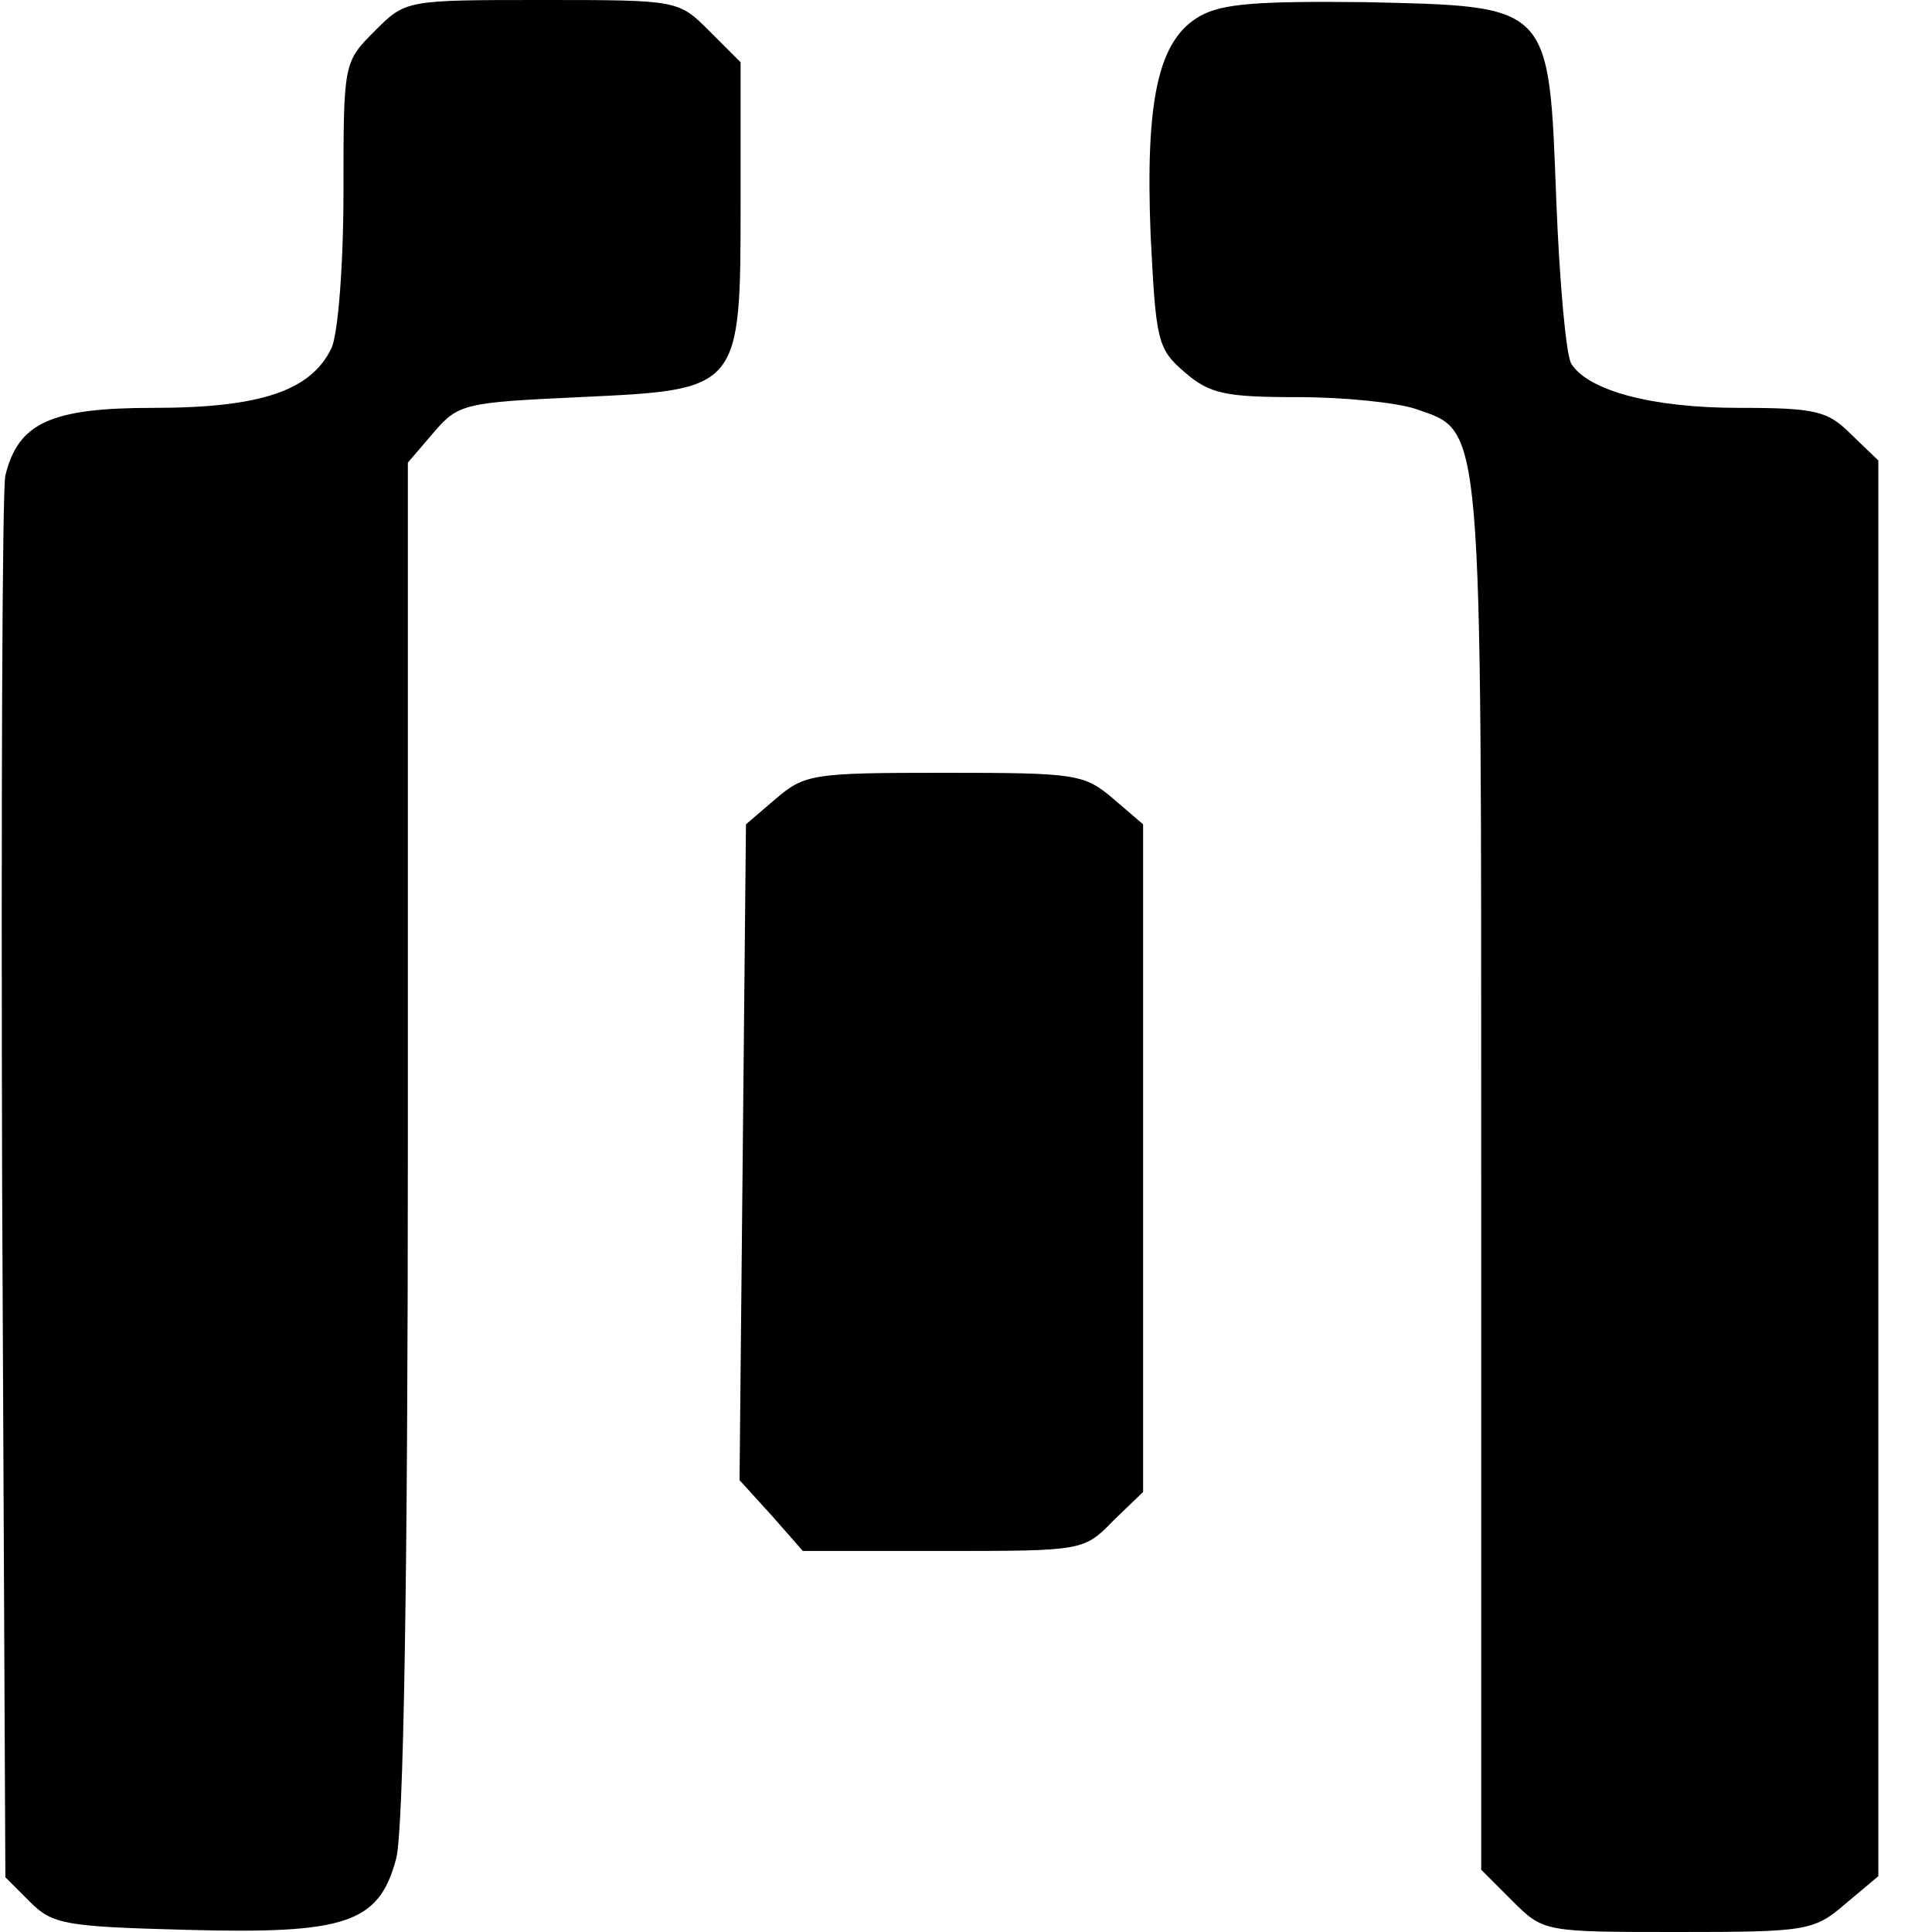
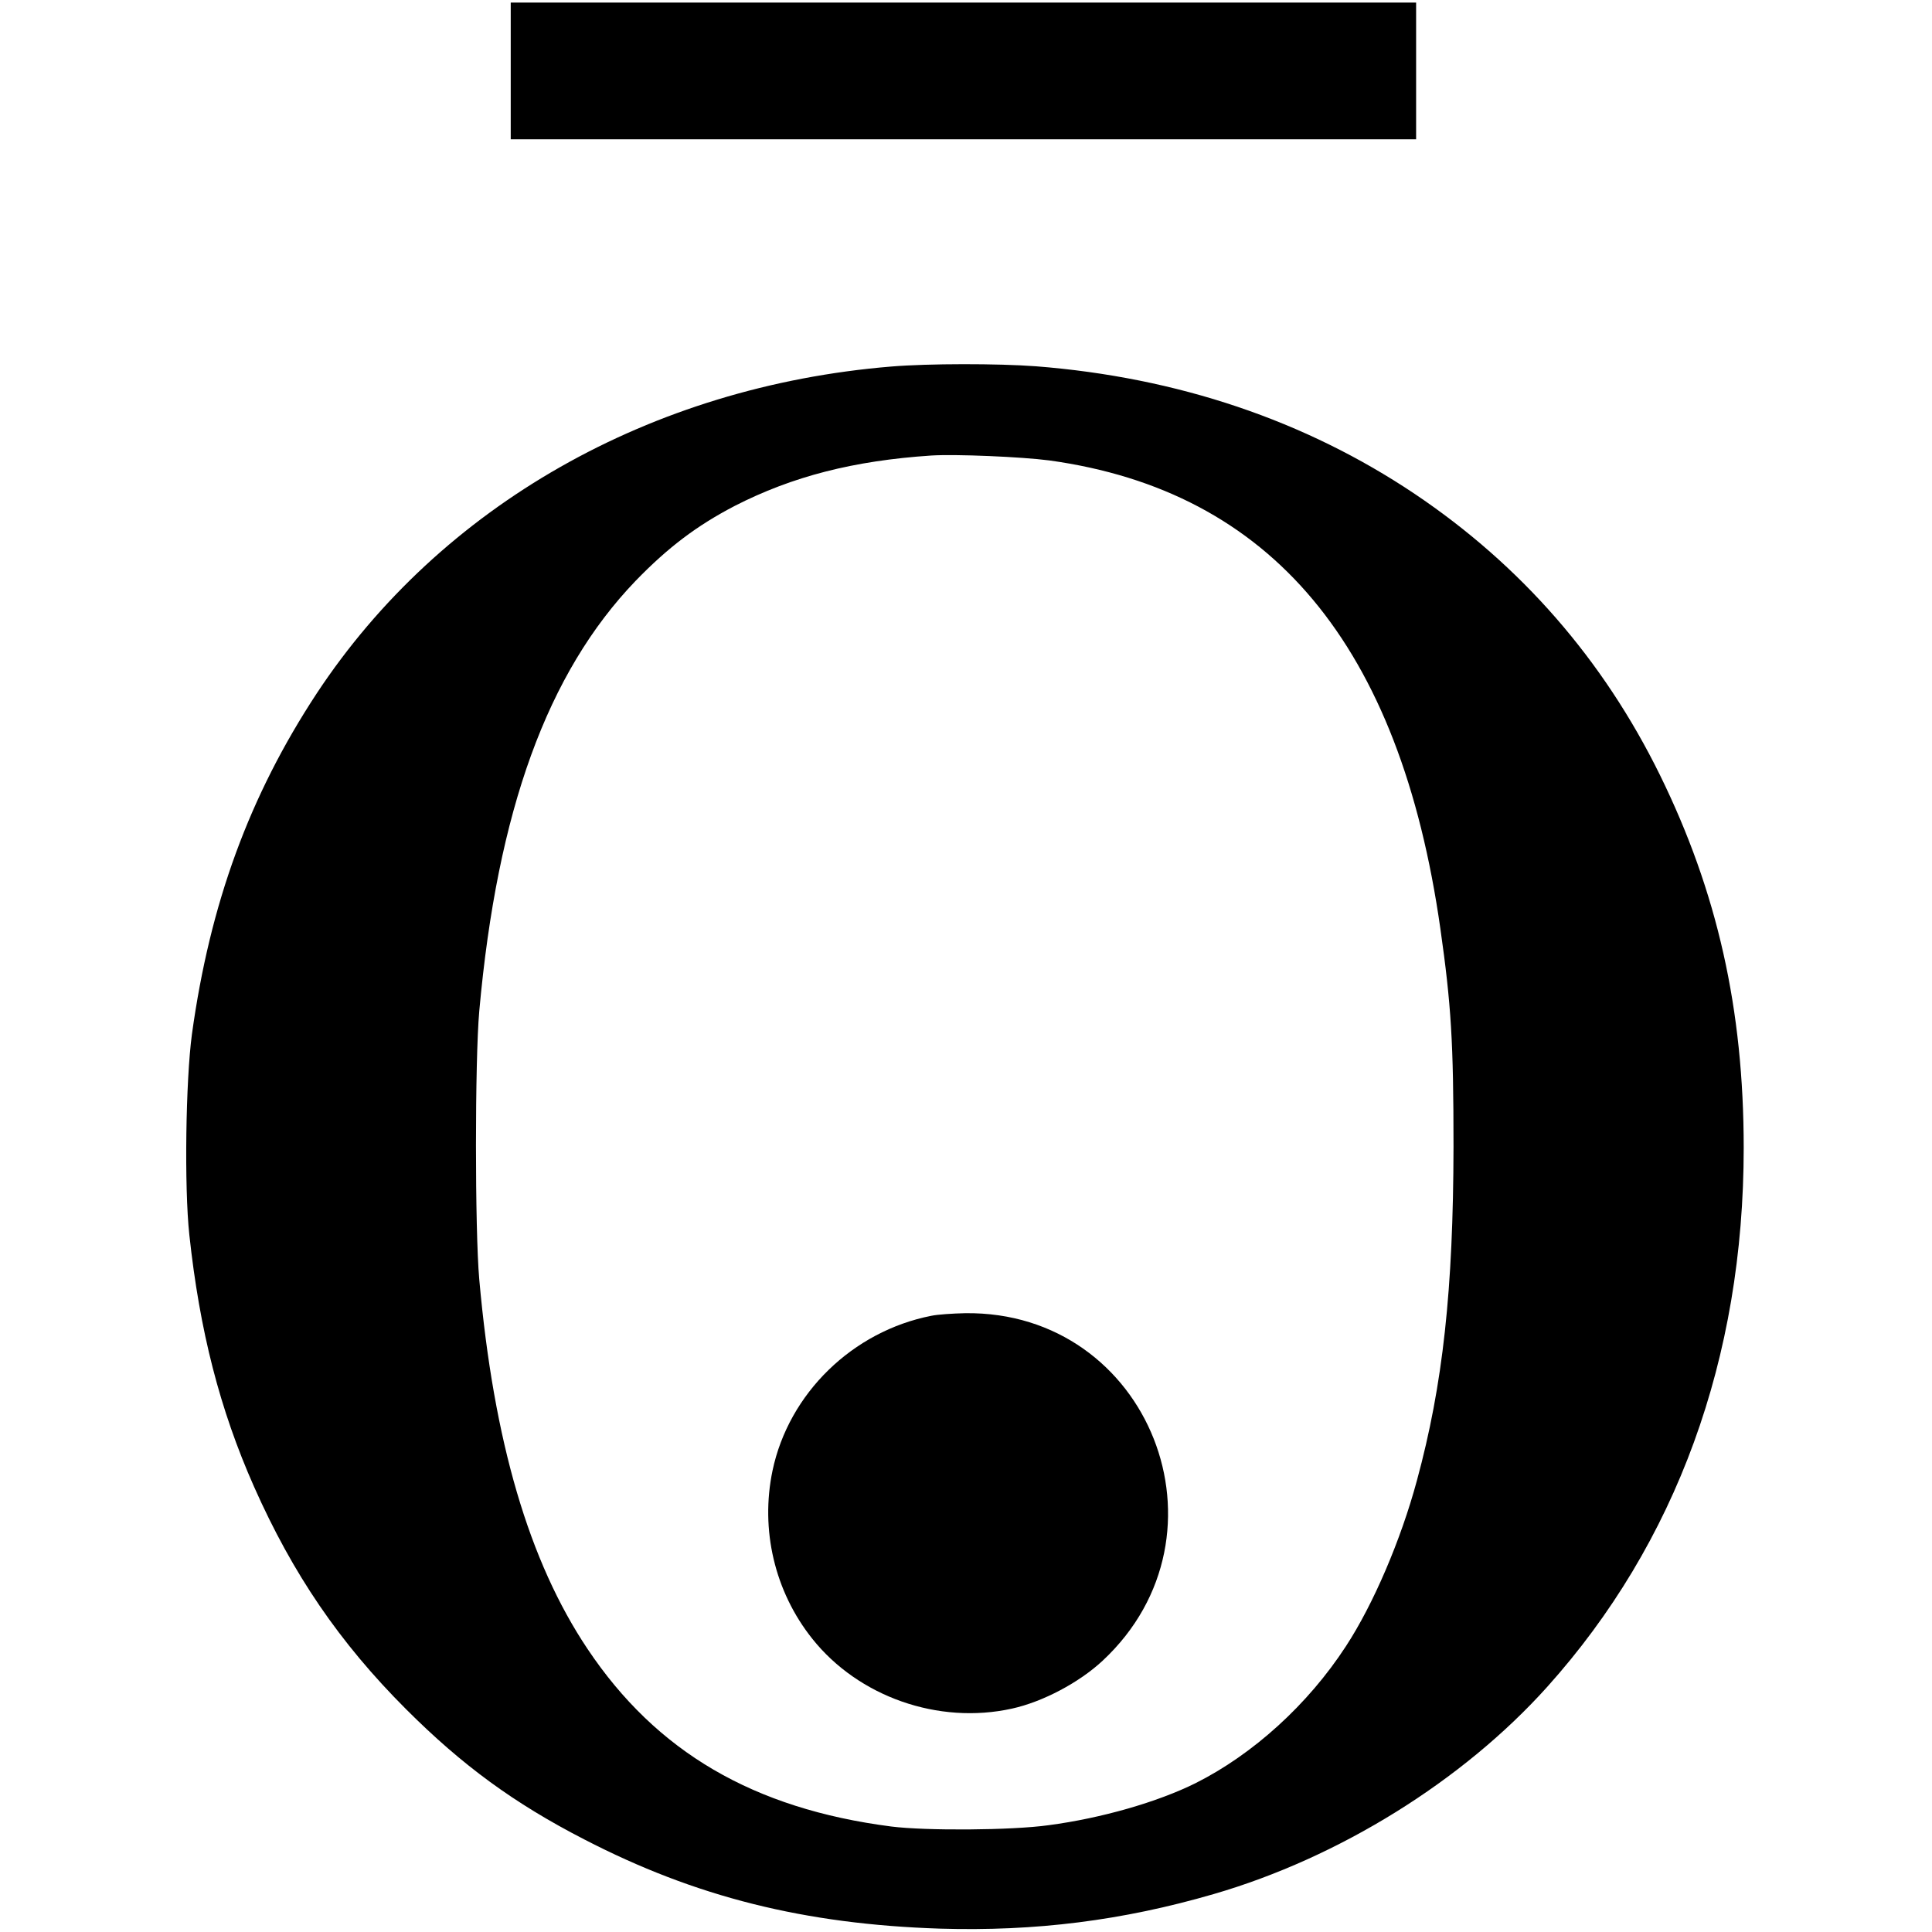
- <svg xmlns="http://www.w3.org/2000/svg" version="1.0" viewBox="0 0 180 180">
-   <path d="M34.9 2.9c-2.9 2.9-2.9 3-2.9 15 0 6.8-.5 13.1-1.1 14.5-1.9 4-6.6 5.6-16.6 5.6C4.7 38 1.7 39.4.5 44.3.2 45.5.1 75.4.2 110.7l.3 64.2 2.3 2.3c2.1 2.1 3.3 2.3 14.6 2.6 14.8.4 17.9-.6 19.5-6.6.7-2.4 1.1-26.2 1.1-66.9V43.1l2.4-2.8c2.3-2.7 2.9-2.8 13.6-3.3 15-.7 15-.6 15-18.2v-13l-2.9-2.9C63.2 0 63.2 0 50.5 0S37.8 0 34.9 2.9zm76.9-1.4c-3.9 2.2-5.1 7.8-4.6 20.4.5 9.8.6 10.6 3.2 12.8 2.3 2 3.8 2.3 10.5 2.3 4.3 0 9.2.5 11 1.1 6.3 2.2 6.1.3 6.1 71.4v64.7l2.9 2.9c2.9 2.9 3 2.9 15.4 2.9 12 0 12.7-.1 15.6-2.6l3.1-2.6V42.9l-2.5-2.4c-2.2-2.2-3.2-2.5-10.5-2.5-8.1 0-14-1.6-15.6-4.1-.5-.8-1.1-7.6-1.4-15.1C144.3.3 144.6.6 127.2.2c-9.8-.1-13.3.1-15.4 1.3zM72.3 74.4l-2.8 2.4-.3 30.6-.3 30.5 3 3.3 2.9 3.3h13.1c12.9 0 13.1 0 15.8-2.8l2.8-2.7V76.8l-2.8-2.4C101 72.1 100.2 72 88 72s-13 .1-15.7 2.4z" />
+ <svg xmlns="http://www.w3.org/2000/svg" version="1.0" width="749pt" height="749pt" viewBox="0 0 749 749" preserveAspectRatio="xMidYMid meet">
+   <g transform="translate(0,749) scale(0.1,-0.1)" fill="#000000" stroke="none">
+     <path d="M1980 7215 l0 -265 1755 0 1755 0 0 265 0 265 -1755 0 -1755 0 0 -265z" />
+     <path d="M3455 6069 c-933 -77 -1747 -540 -2227 -1267 -261 -397 -414 -814 -484 -1322 -24 -179 -30 -591 -10 -777 40 -372 118 -677 251 -977 150 -338 331 -604 589 -862 218 -218 419 -365 691 -505 431 -223 854 -329 1380 -346 368 -11 706 31 1060 134 486 141 966 439 1293 803 501 558 762 1274 762 2090 0 537 -102 992 -325 1446 -220 447 -538 812 -950 1089 -425 285 -920 452 -1469 495 -148 11 -415 11 -561 -1z m613 -364 c861 -119 1360 -717 1516 -1815 42 -295 51 -441 51 -845 -1 -555 -41 -924 -142 -1295 -62 -230 -169 -480 -275 -642 -147 -226 -360 -419 -583 -531 -147 -73 -365 -136 -570 -163 -143 -20 -476 -22 -610 -5 -534 69 -910 289 -1177 688 -227 339 -364 804 -420 1433 -17 192 -17 848 0 1040 70 778 264 1312 606 1668 126 130 237 214 385 291 223 114 460 175 761 195 95 6 351 -5 458 -19z" />
+     <path d="M3611 2389 c-306 -60 -553 -301 -616 -600 -48 -229 8 -469 154 -652 179 -225 489 -334 774 -271 119 26 261 101 352 186 524 489 181 1356 -533 1347 -48 -1 -107 -5 -131 -10z" />
+   </g>
</svg>
